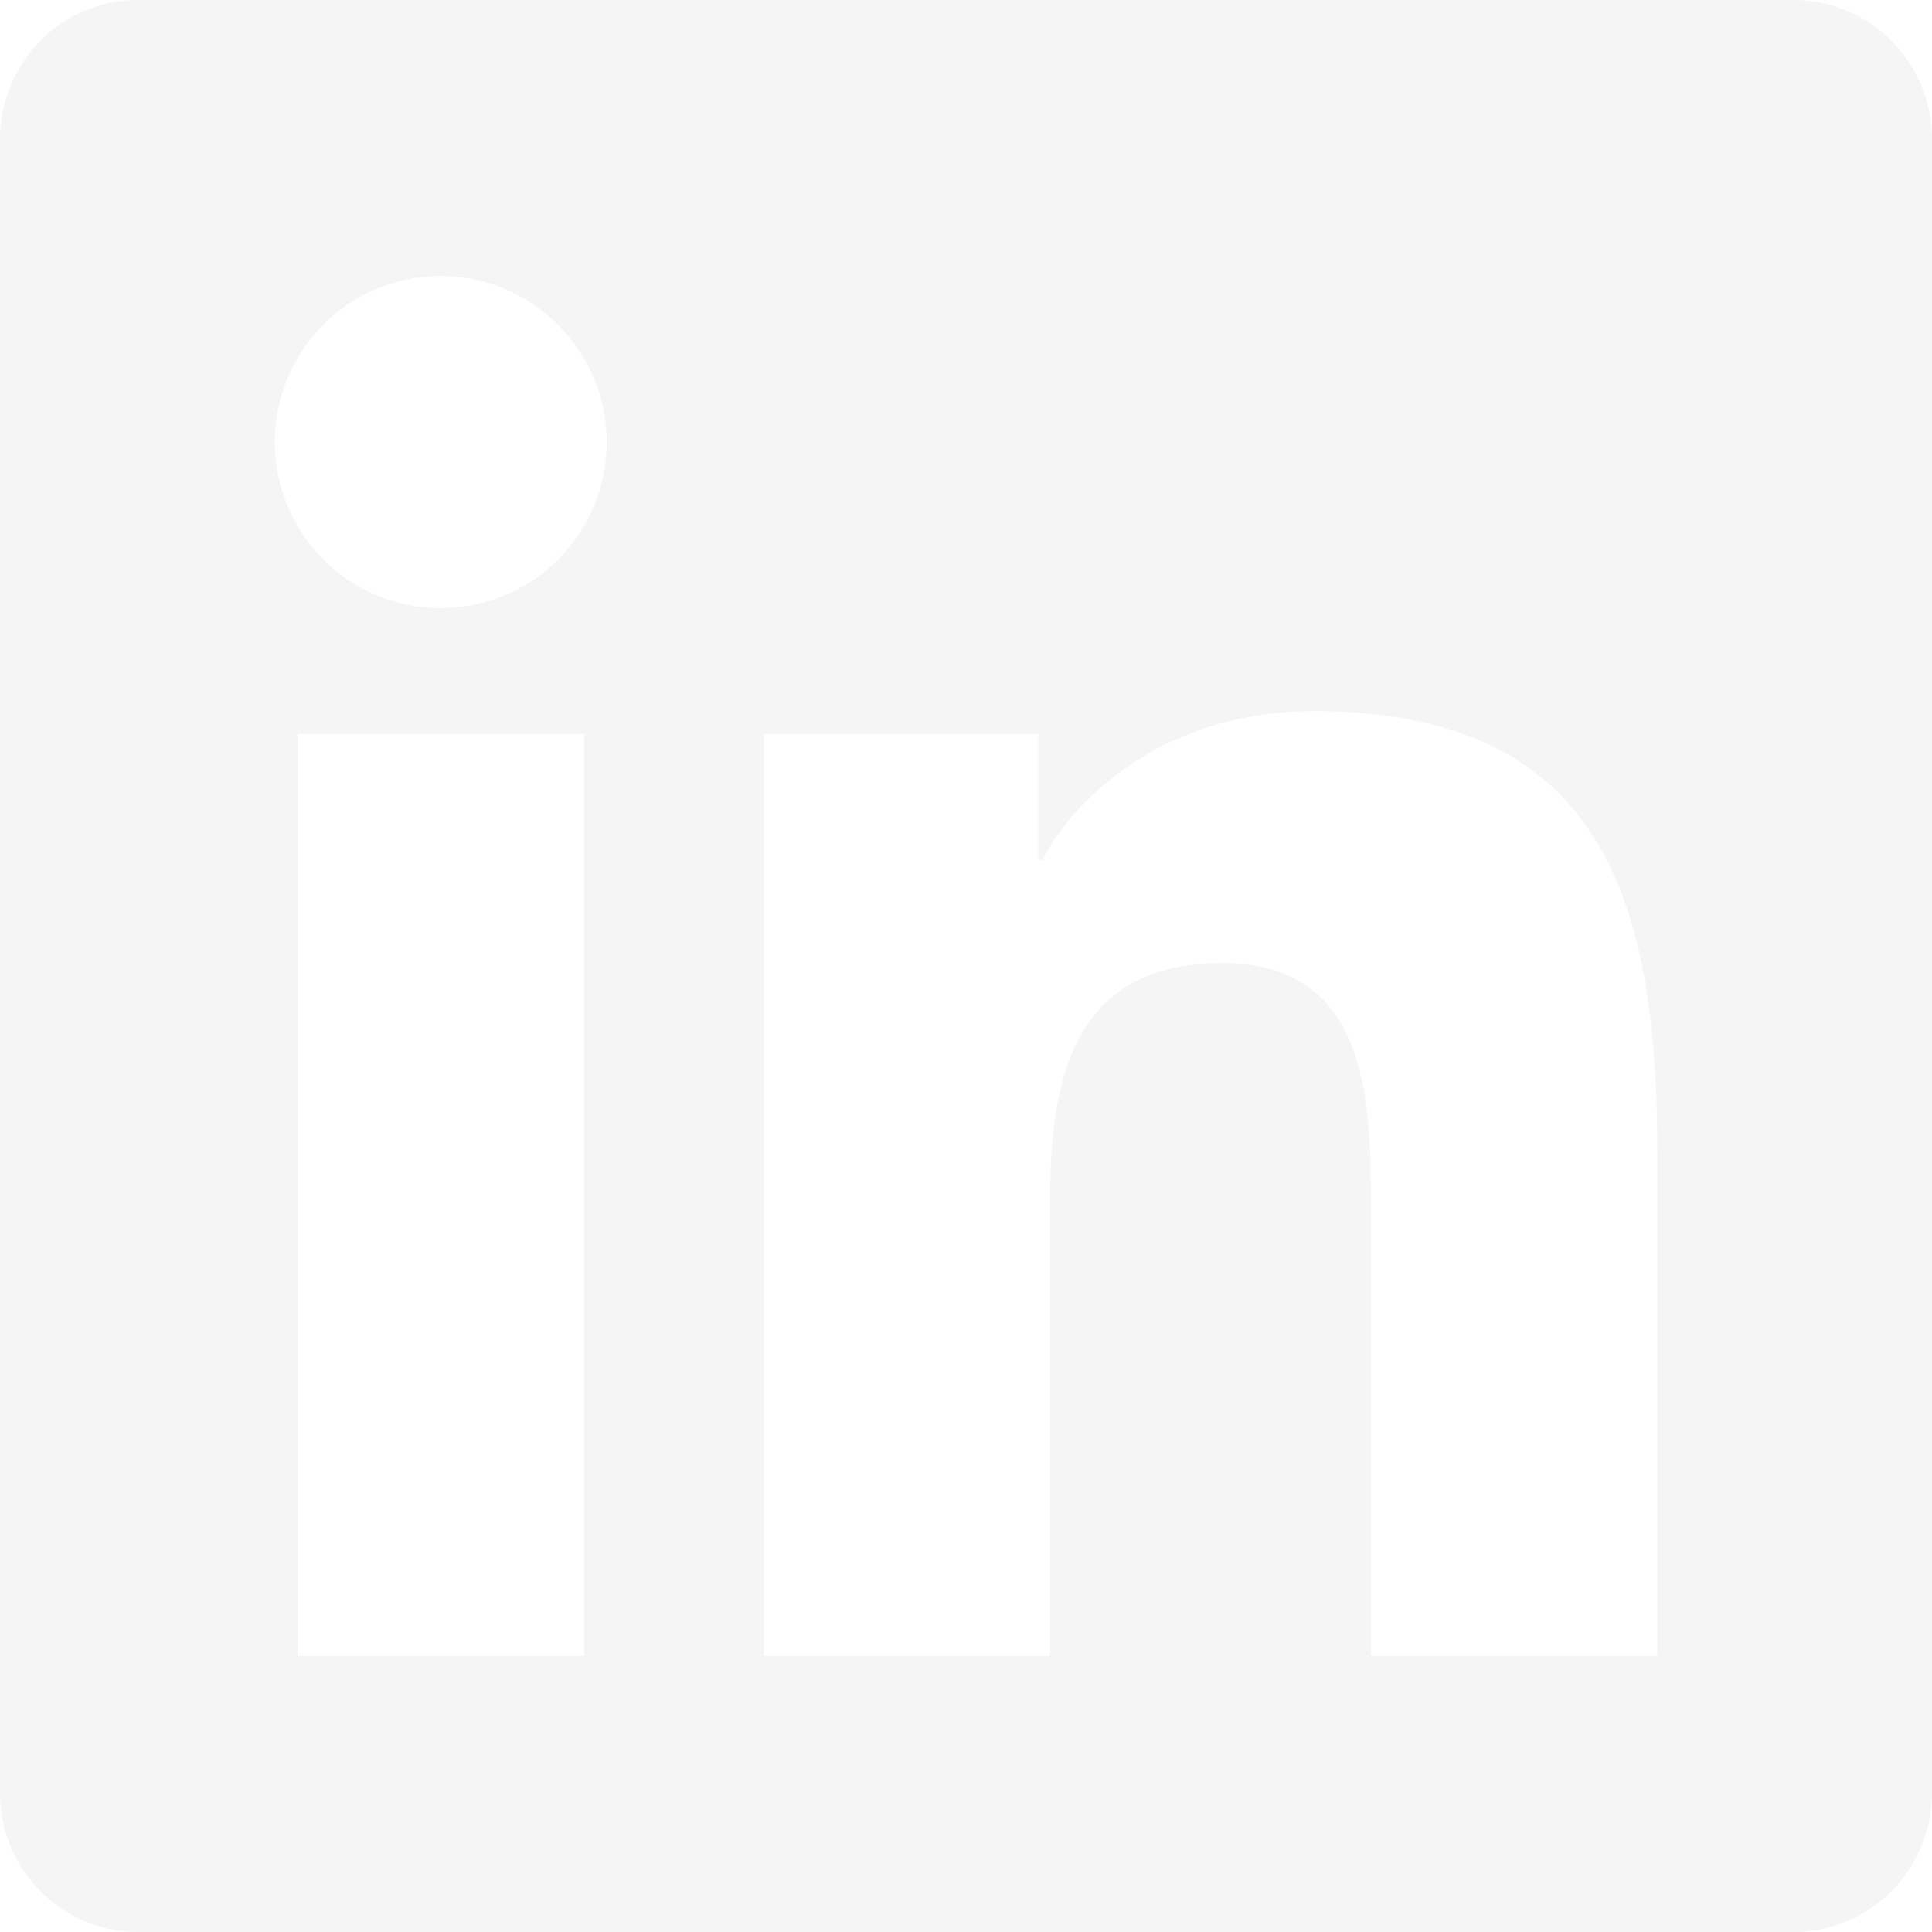
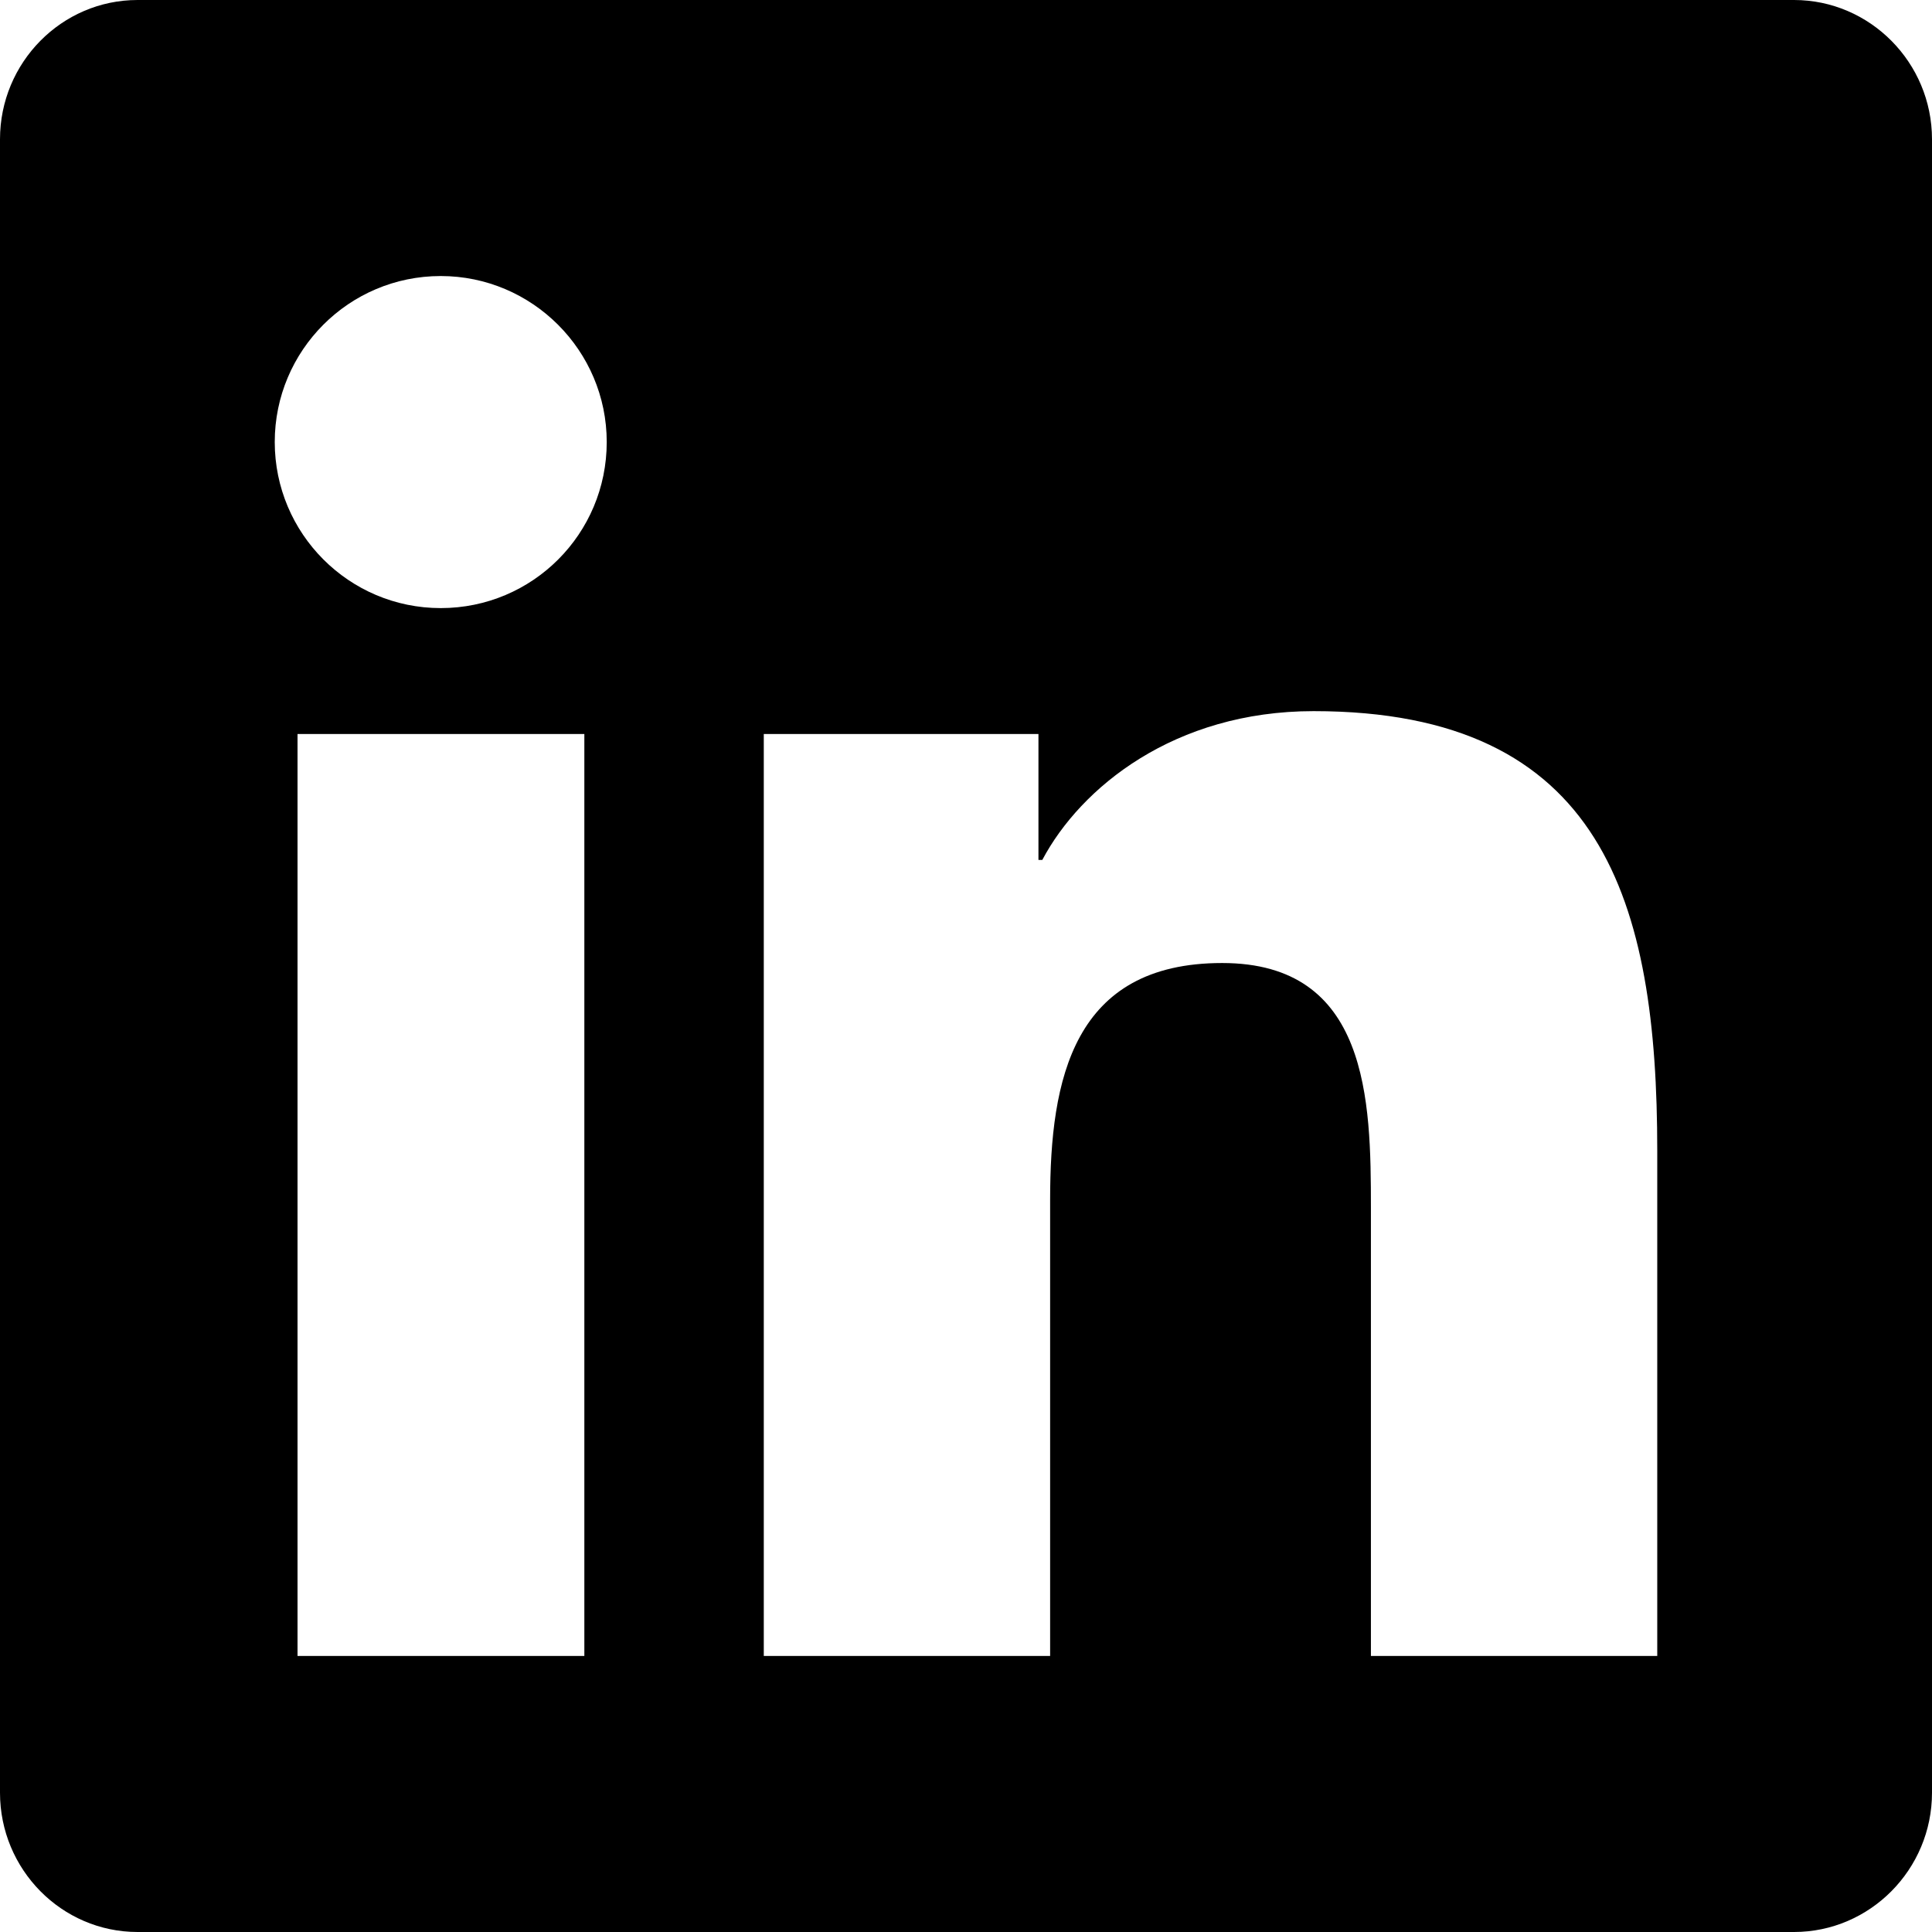
<svg xmlns="http://www.w3.org/2000/svg" width="24" height="24" viewBox="0 0 24 24" fill="none">
-   <path d="M22.286 0H1.709C0.766 0 0 0.777 0 1.73V22.27C0 23.223 0.766 24 1.709 24H22.286C23.229 24 24 23.223 24 22.27V1.73C24 0.777 23.229 0 22.286 0ZM7.254 20.571H3.696V9.118H7.259V20.571H7.254ZM5.475 7.554C4.334 7.554 3.413 6.627 3.413 5.491C3.413 4.355 4.334 3.429 5.475 3.429C6.611 3.429 7.537 4.355 7.537 5.491C7.537 6.632 6.616 7.554 5.475 7.554ZM20.587 20.571H17.03V15C17.03 13.671 17.004 11.963 15.182 11.963C13.329 11.963 13.045 13.409 13.045 14.904V20.571H9.488V9.118H12.9V10.682H12.948C13.425 9.782 14.588 8.834 16.318 8.834C19.918 8.834 20.587 11.207 20.587 14.293V20.571Z" fill="#F5F5F5" />
+   <path d="M22.286 0H1.709C0.766 0 0 0.777 0 1.73V22.27C0 23.223 0.766 24 1.709 24H22.286C23.229 24 24 23.223 24 22.27V1.73C24 0.777 23.229 0 22.286 0ZM7.254 20.571H3.696V9.118H7.259V20.571H7.254ZM5.475 7.554C4.334 7.554 3.413 6.627 3.413 5.491C3.413 4.355 4.334 3.429 5.475 3.429C6.611 3.429 7.537 4.355 7.537 5.491C7.537 6.632 6.616 7.554 5.475 7.554ZM20.587 20.571H17.03V15C17.03 13.671 17.004 11.963 15.182 11.963C13.329 11.963 13.045 13.409 13.045 14.904V20.571H9.488V9.118H12.9V10.682H12.948C13.425 9.782 14.588 8.834 16.318 8.834C19.918 8.834 20.587 11.207 20.587 14.293V20.571Z" fill="currentColor" />
</svg>
